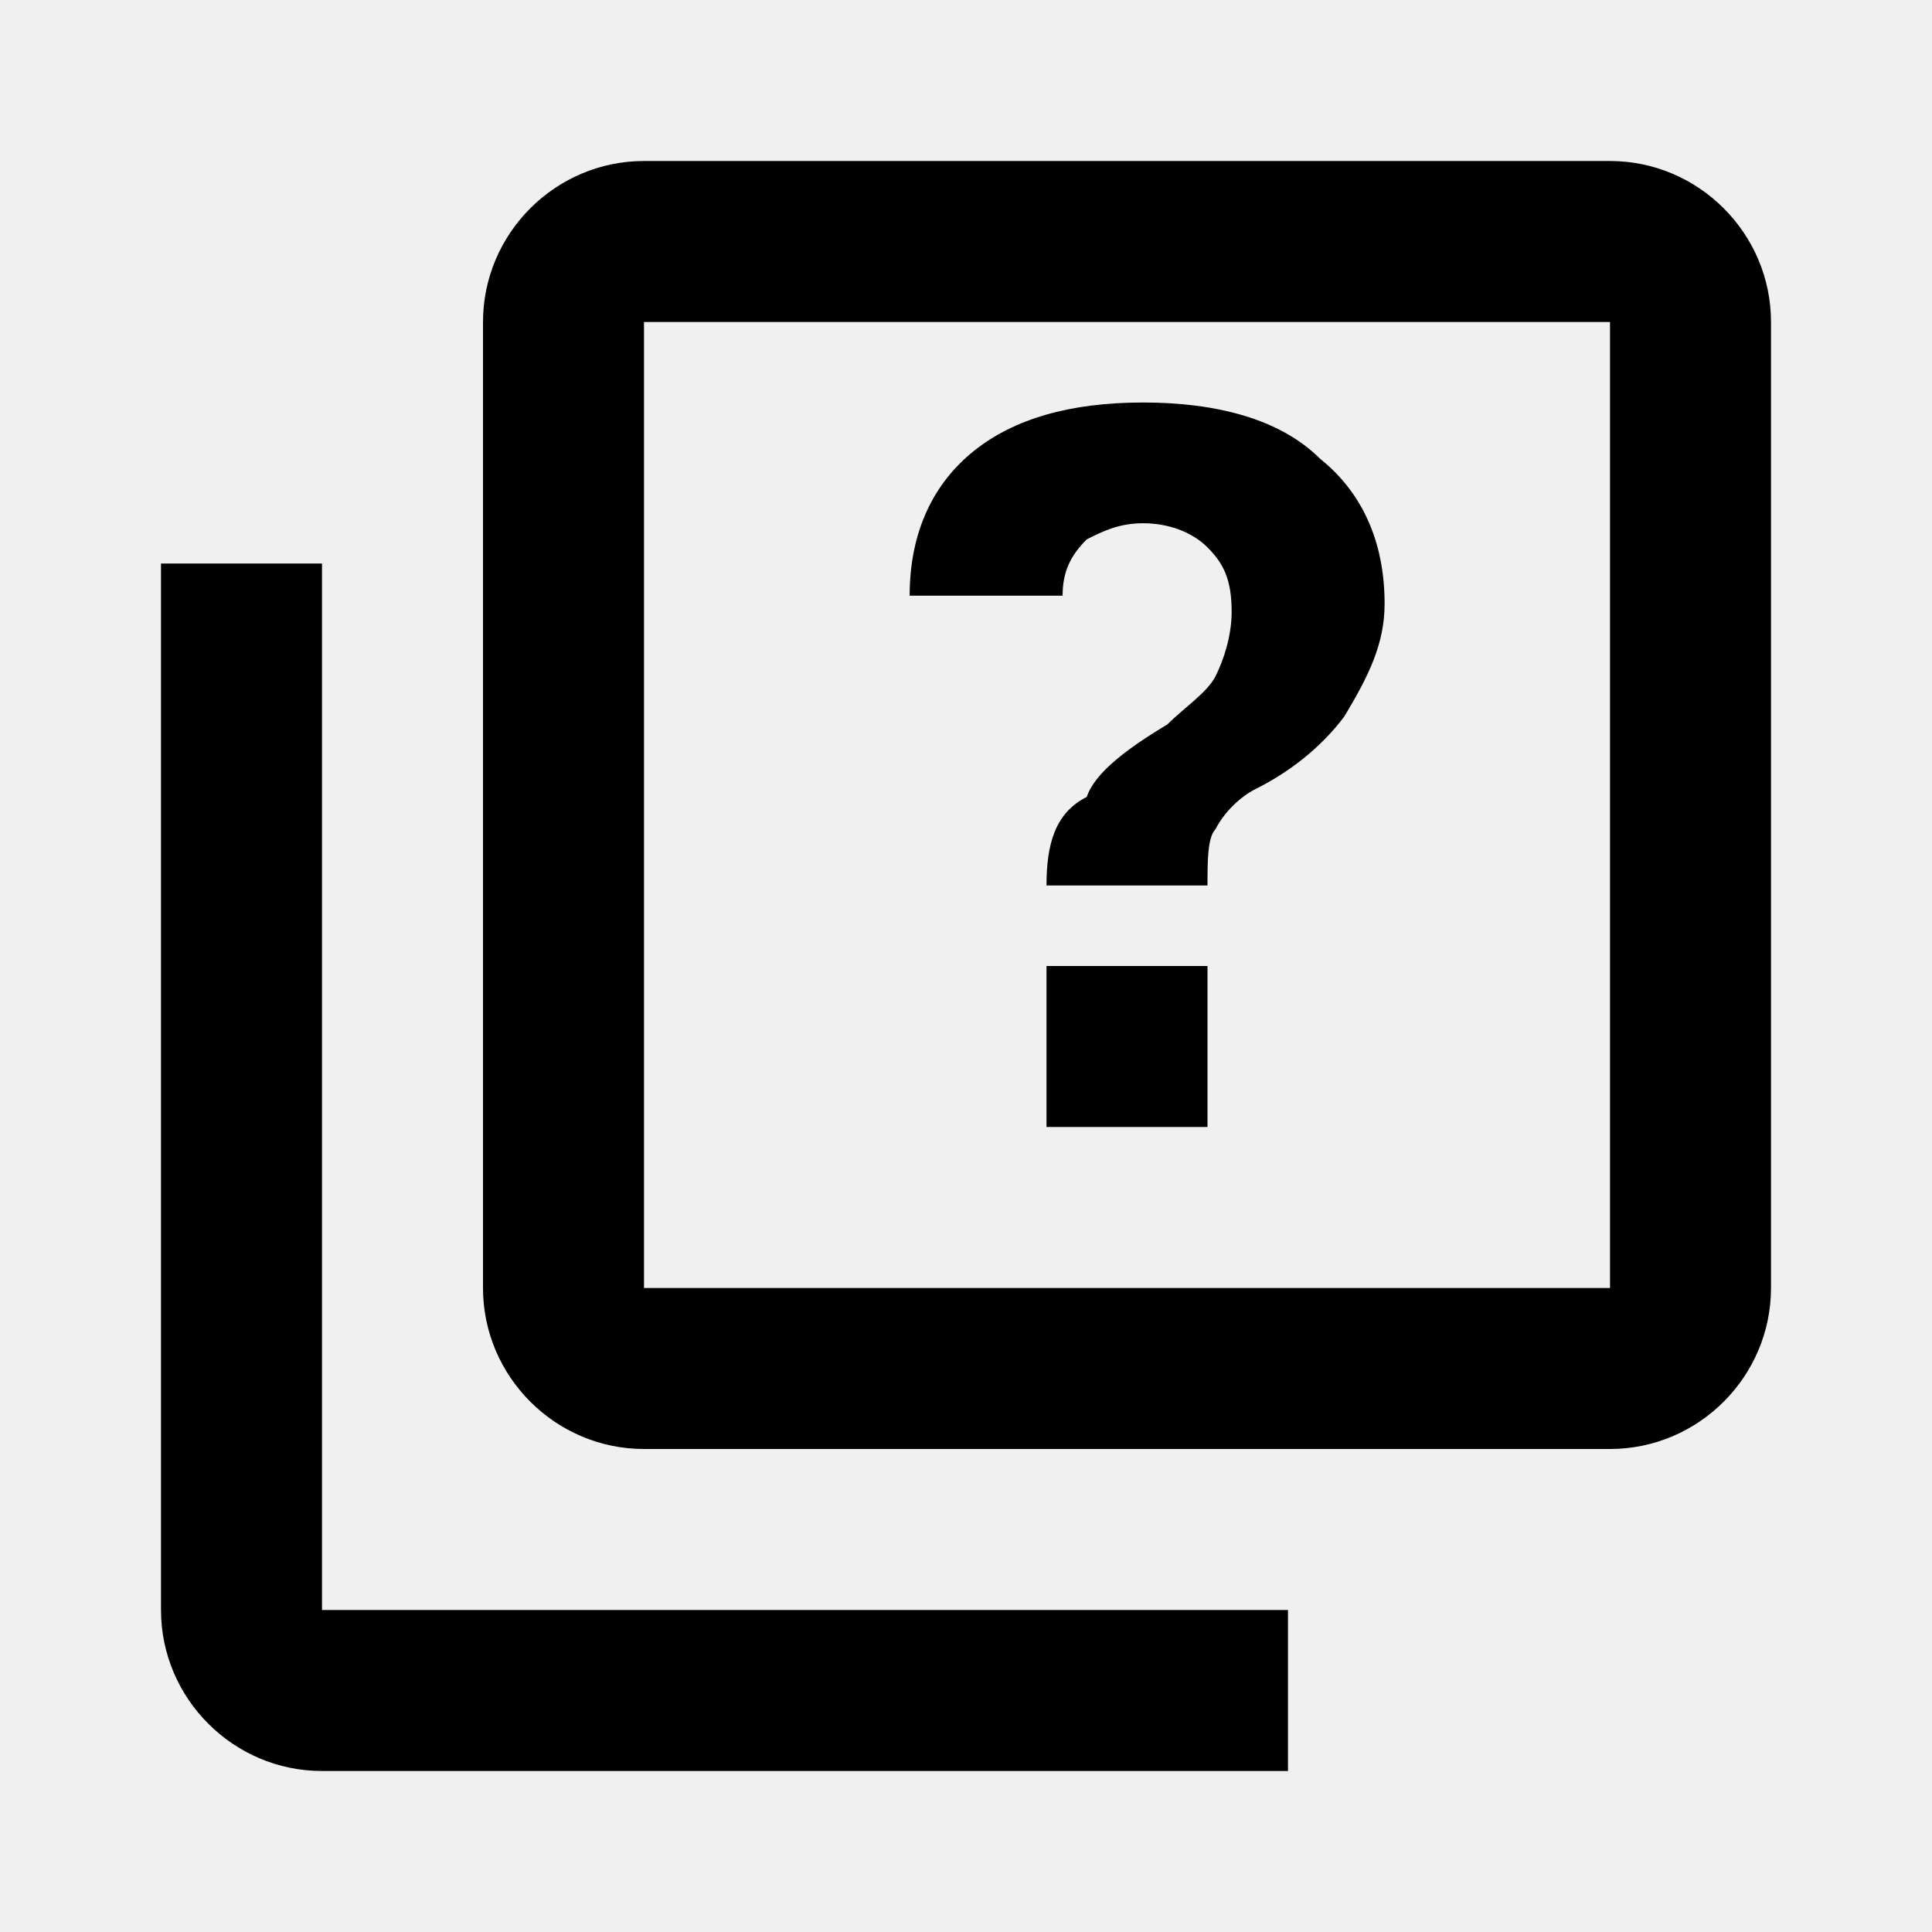
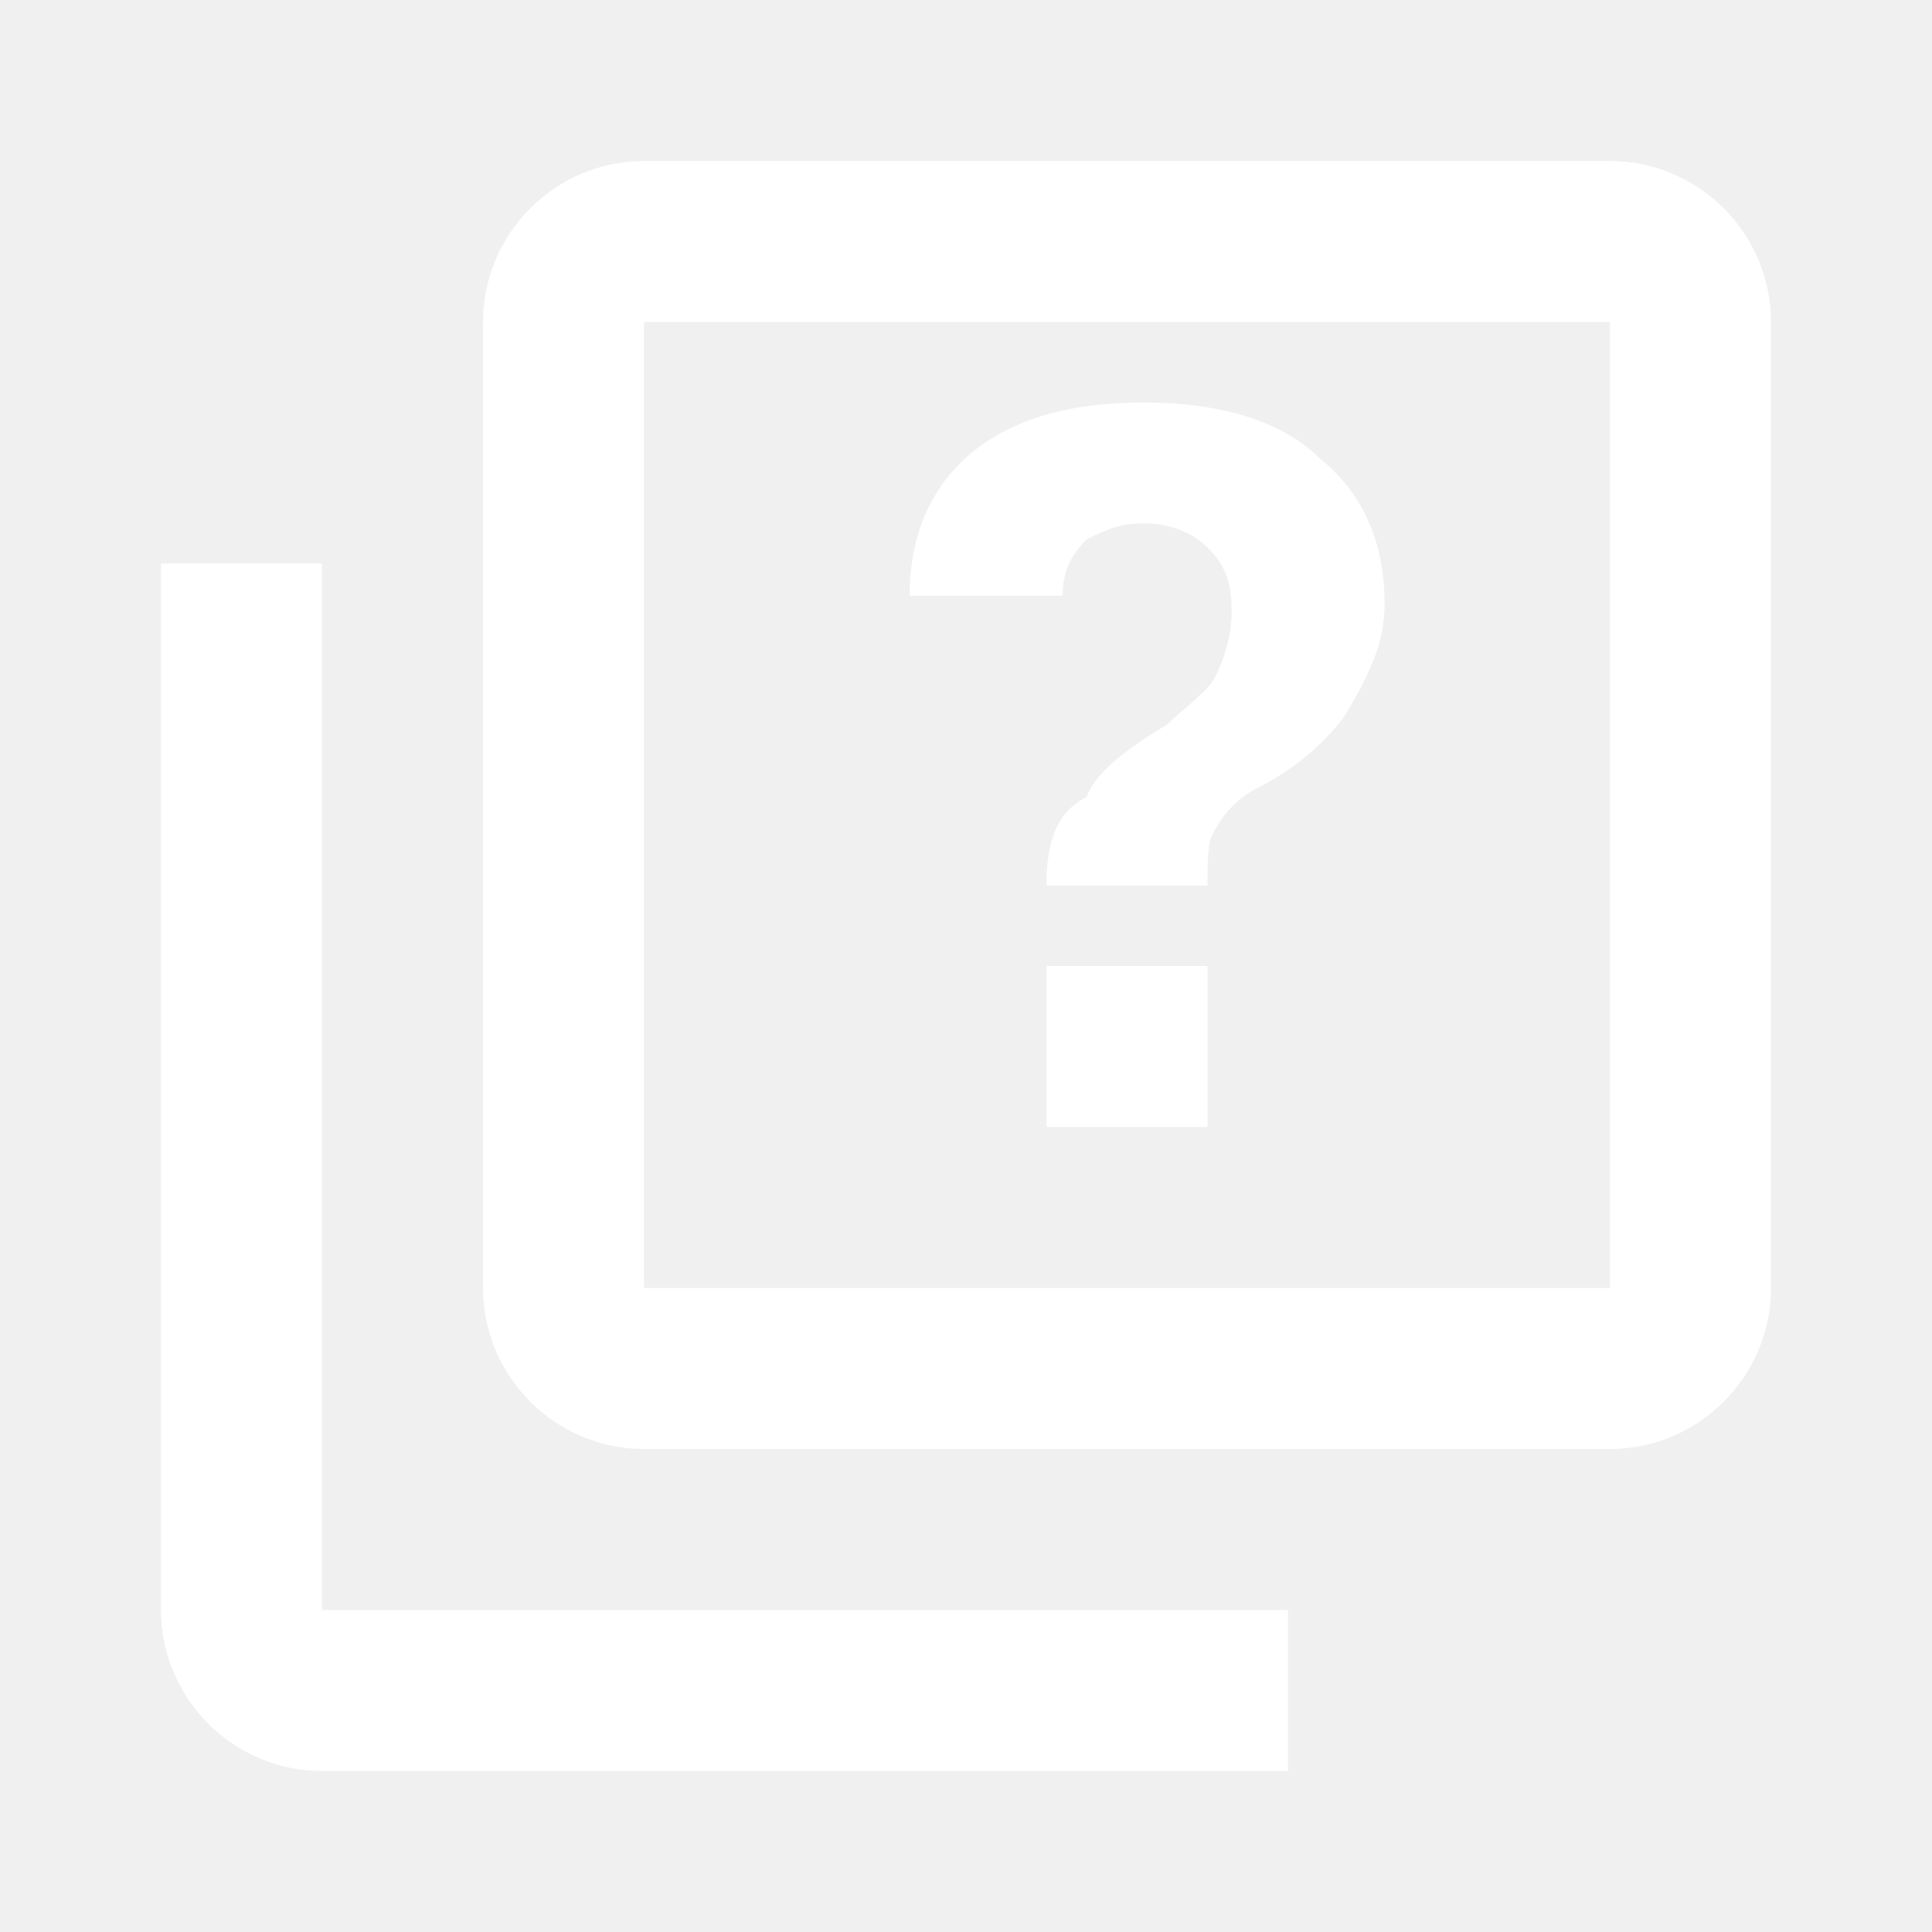
<svg xmlns="http://www.w3.org/2000/svg" viewBox="0 0 24 24">
-   <path d="M20 16V4H8V16H20M22 16C22 17.1 21.1 18 20 18H8C6.9 18 6 17.1 6 16V4C6 2.9 6.9 2 8 2H20C21.1 2 22 2.9 22 4V16M16 20V22H4C2.9 22 2 21.1 2 20V7H4V20H16M14.2 5C13.3 5 12.6 5.2 12.1 5.6C11.6 6 11.3 6.6 11.3 7.4H13.2C13.2 7.1 13.3 6.9 13.5 6.7C13.7 6.6 13.9 6.5 14.2 6.5C14.5 6.5 14.8 6.6 15 6.8C15.2 7 15.3 7.2 15.3 7.6C15.3 7.9 15.2 8.2 15.1 8.4C15 8.6 14.7 8.8 14.5 9C14 9.3 13.6 9.6 13.5 9.9C13.1 10.1 13 10.5 13 11H15C15 10.7 15 10.4 15.1 10.3C15.2 10.1 15.4 9.9 15.6 9.8C16 9.6 16.4 9.3 16.7 8.9C17 8.4 17.2 8 17.2 7.5C17.2 6.7 16.9 6.1 16.4 5.7C15.9 5.2 15.1 5 14.2 5M13 12V14H15V12H13Z" />
+   <path style="fill: white" d="M20 16V4H8V16H20M22 16C22 17.1 21.1 18 20 18H8C6.9 18 6 17.1 6 16V4C6 2.9 6.9 2 8 2H20C21.1 2 22 2.9 22 4V16M16 20V22H4C2.9 22 2 21.1 2 20V7H4V20H16M14.2 5C13.3 5 12.6 5.2 12.1 5.6C11.6 6 11.3 6.6 11.3 7.4H13.2C13.2 7.1 13.3 6.9 13.5 6.7C13.7 6.6 13.9 6.5 14.2 6.5C14.5 6.5 14.8 6.6 15 6.8C15.2 7 15.3 7.2 15.3 7.6C15.3 7.9 15.2 8.2 15.1 8.4C15 8.6 14.7 8.8 14.5 9C14 9.3 13.6 9.6 13.5 9.9C13.1 10.1 13 10.5 13 11H15C15 10.7 15 10.4 15.1 10.3C15.2 10.1 15.4 9.9 15.6 9.8C16 9.6 16.4 9.3 16.7 8.9C17 8.4 17.2 8 17.2 7.5C17.2 6.7 16.9 6.1 16.4 5.7C15.9 5.2 15.1 5 14.2 5M13 12V14H15V12H13Z" />
</svg>
